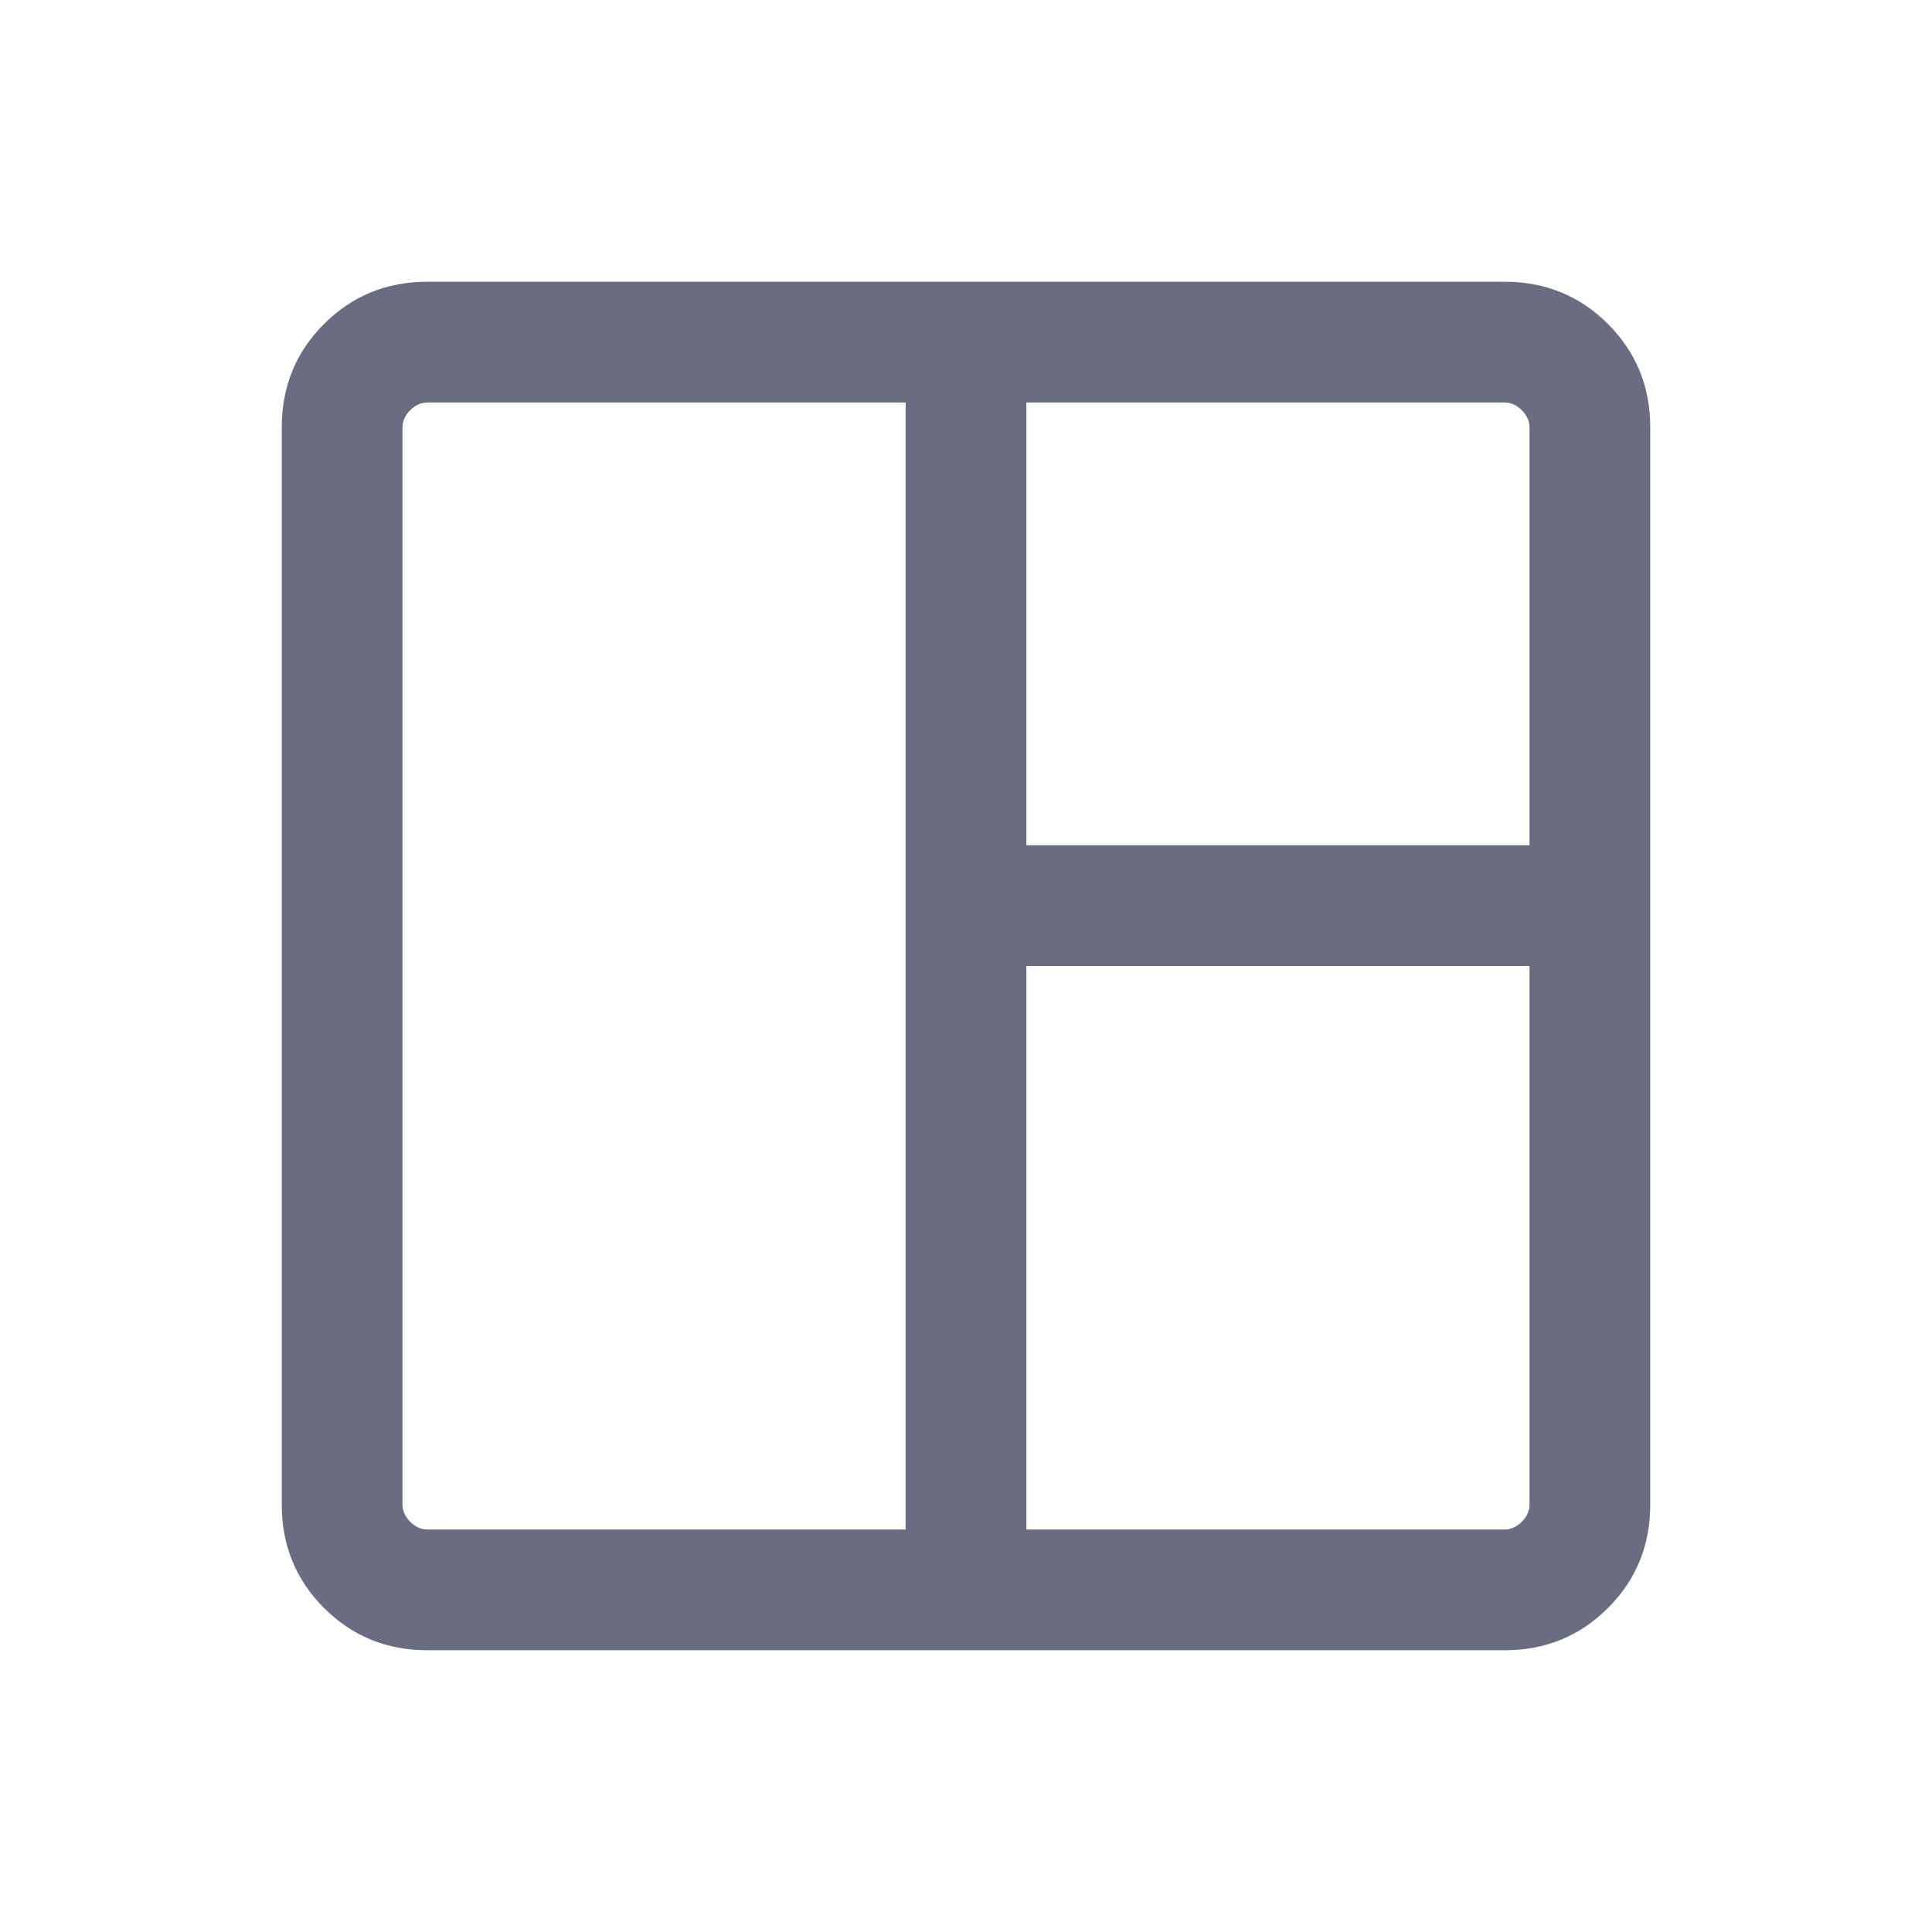
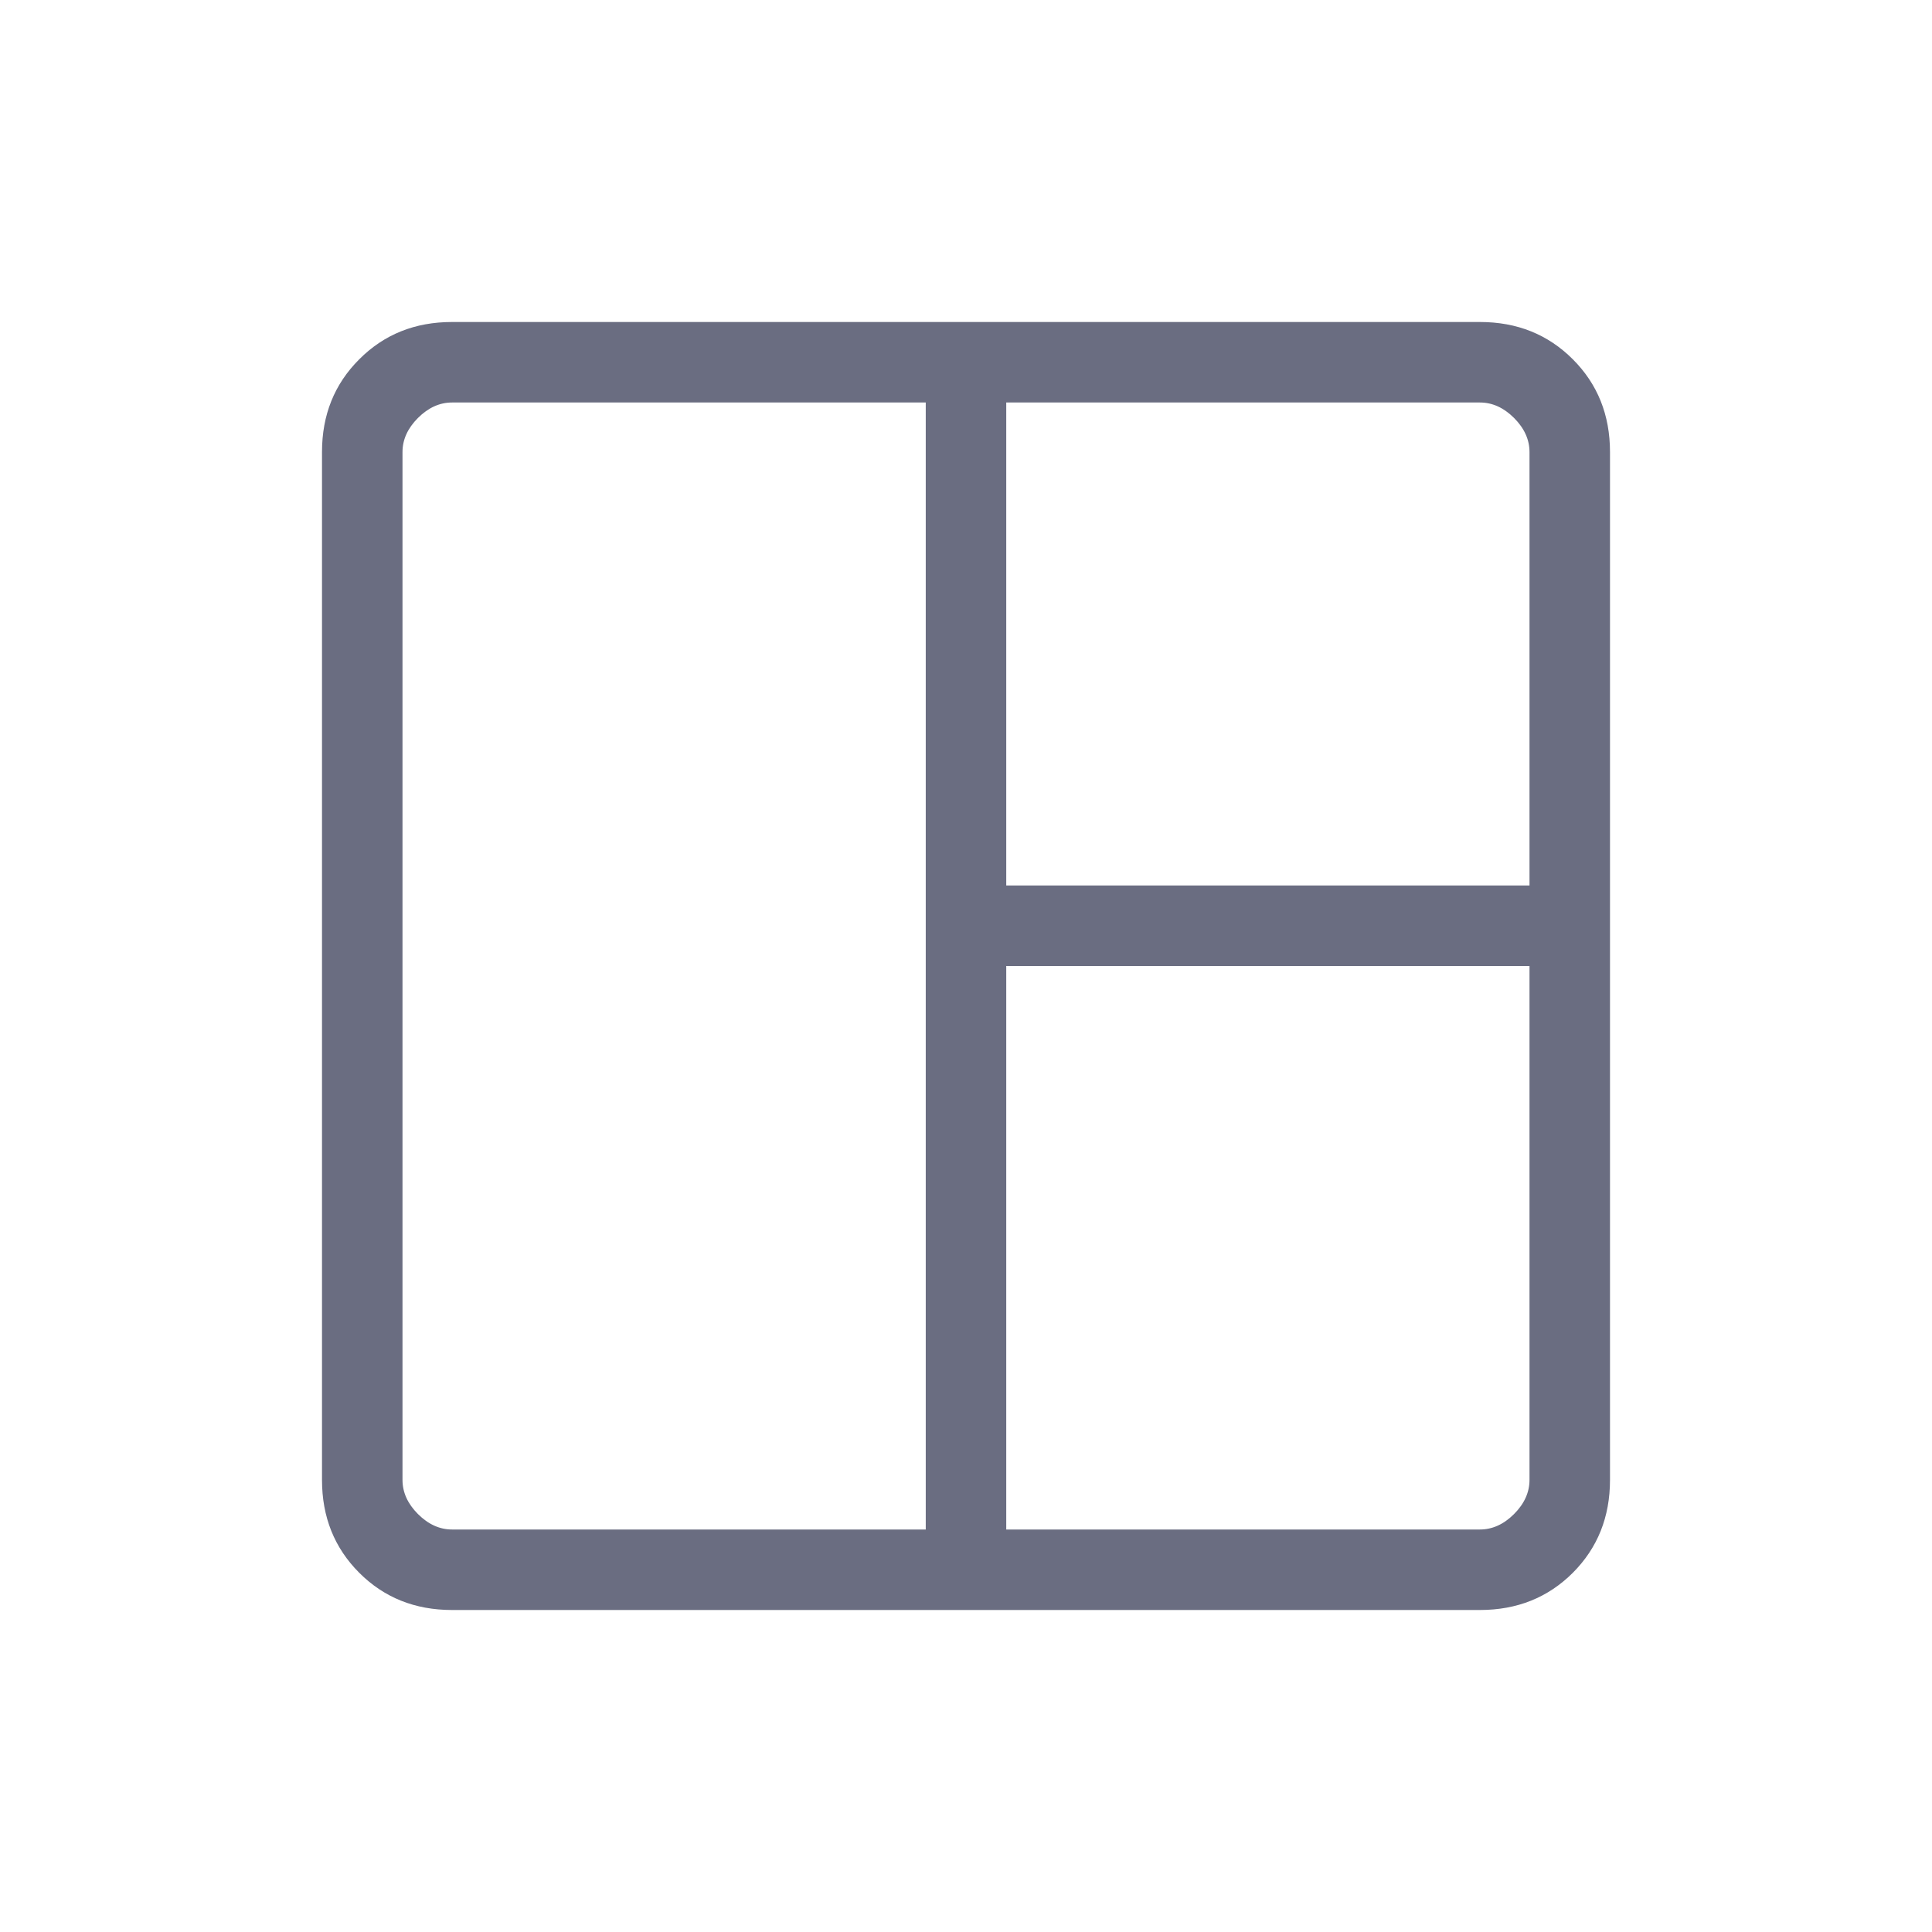
<svg xmlns="http://www.w3.org/2000/svg" width="24" height="24" viewBox="0 0 24 24" fill="none">
-   <path d="M5.308 20.5C4.803 20.5 4.375 20.325 4.025 19.975C3.675 19.625 3.5 19.197 3.5 18.692V5.308C3.5 4.803 3.675 4.375 4.025 4.025C4.375 3.675 4.803 3.5 5.308 3.5H18.692C19.197 3.5 19.625 3.675 19.975 4.025C20.325 4.375 20.5 4.803 20.5 5.308V18.692C20.5 19.197 20.325 19.625 19.975 19.975C19.625 20.325 19.197 20.5 18.692 20.5H5.308ZM5.308 19H11.25V5H5.308C5.231 5 5.16 5.032 5.096 5.096C5.032 5.16 5 5.231 5 5.308V18.692C5 18.769 5.032 18.84 5.096 18.904C5.16 18.968 5.231 19 5.308 19ZM12.75 19H18.692C18.769 19 18.84 18.968 18.904 18.904C18.968 18.84 19 18.769 19 18.692V12H12.75V19ZM12.75 10.5H19V5.308C19 5.231 18.968 5.16 18.904 5.096C18.84 5.032 18.769 5 18.692 5H12.75V10.5Z" fill="#6A6D81" />
+   <path d="M5.615 20C5.155 20 4.771 19.846 4.463 19.538C4.154 19.229 4 18.845 4 18.384V5.615C4 5.155 4.154 4.771 4.463 4.463C4.771 4.154 5.155 4 5.615 4H18.384C18.845 4 19.229 4.154 19.538 4.463C19.846 4.771 20 5.155 20 5.615V18.384C20 18.845 19.846 19.229 19.538 19.538C19.229 19.846 18.845 20 18.384 20H5.615ZM5.615 19H11.5V5H5.615C5.462 5 5.32 5.064 5.192 5.192C5.064 5.32 5 5.462 5 5.615V18.384C5 18.538 5.064 18.68 5.192 18.808C5.32 18.936 5.462 19 5.615 19ZM12.5 19H18.384C18.538 19 18.68 18.936 18.808 18.808C18.936 18.68 19 18.538 19 18.384V12H12.5V19ZM12.5 11H19V5.615C19 5.462 18.936 5.32 18.808 5.192C18.68 5.064 18.538 5 18.384 5H12.5V11Z" fill="#6A6D81" />
</svg>
